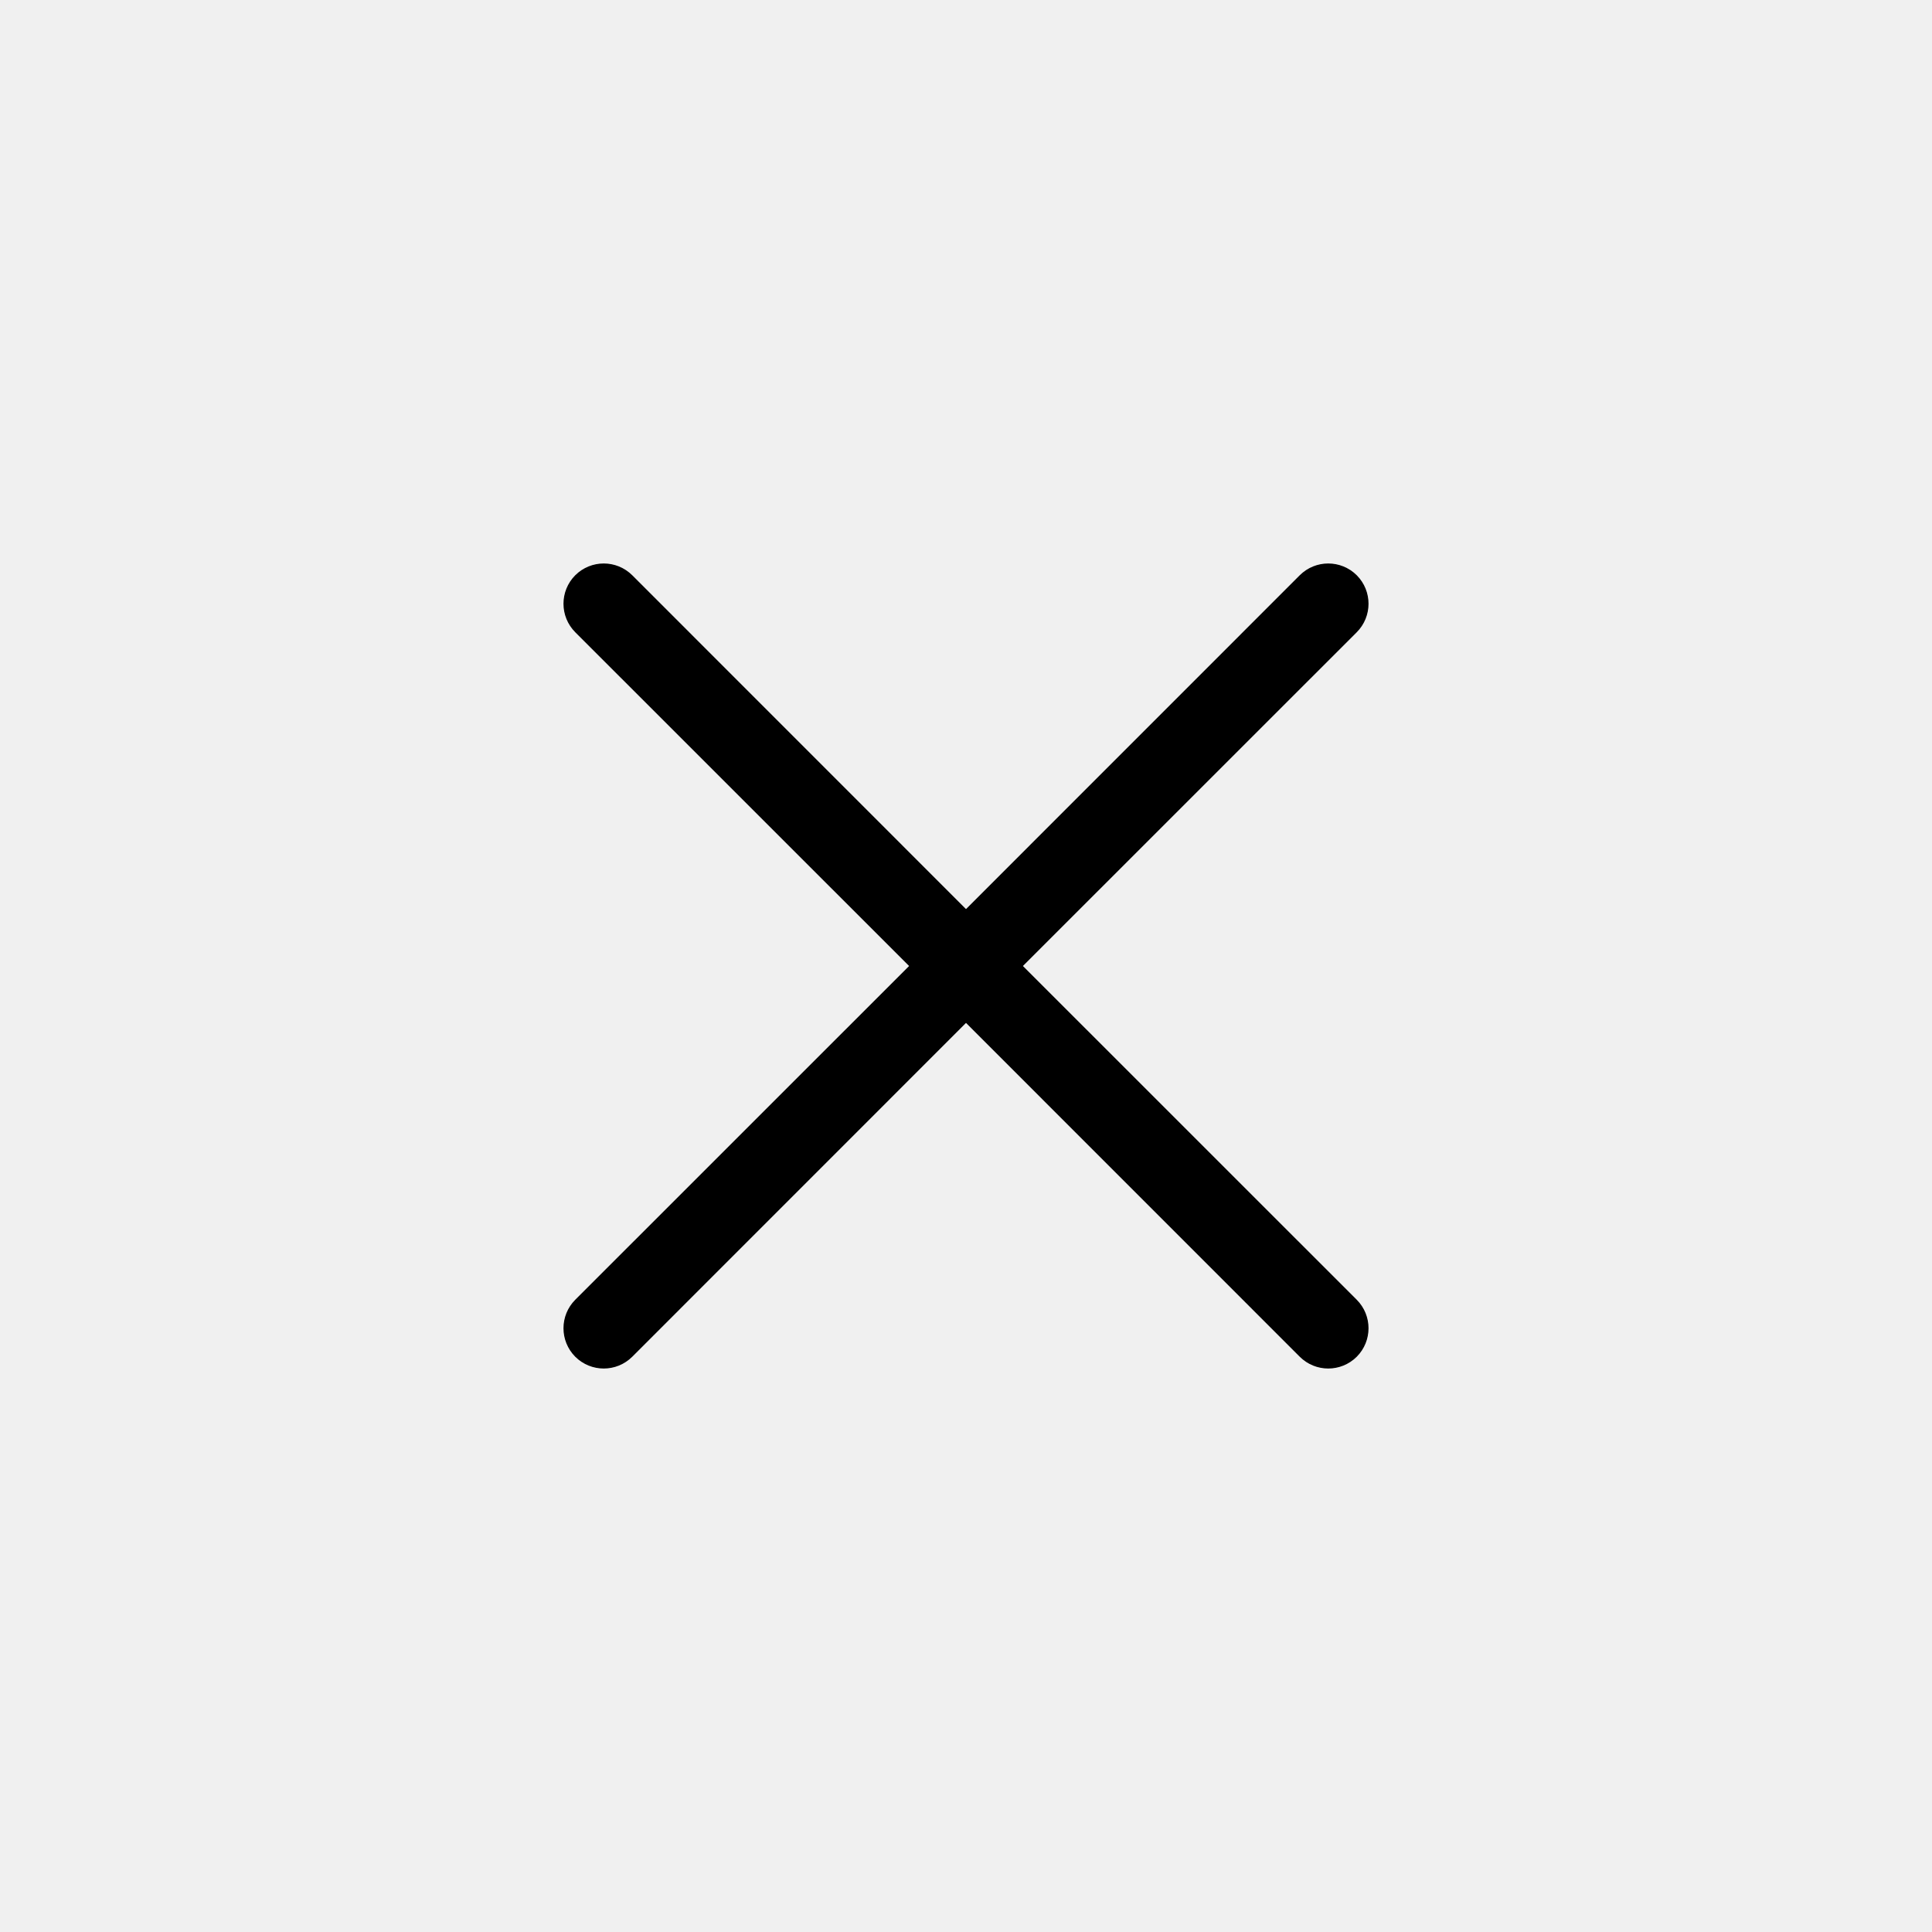
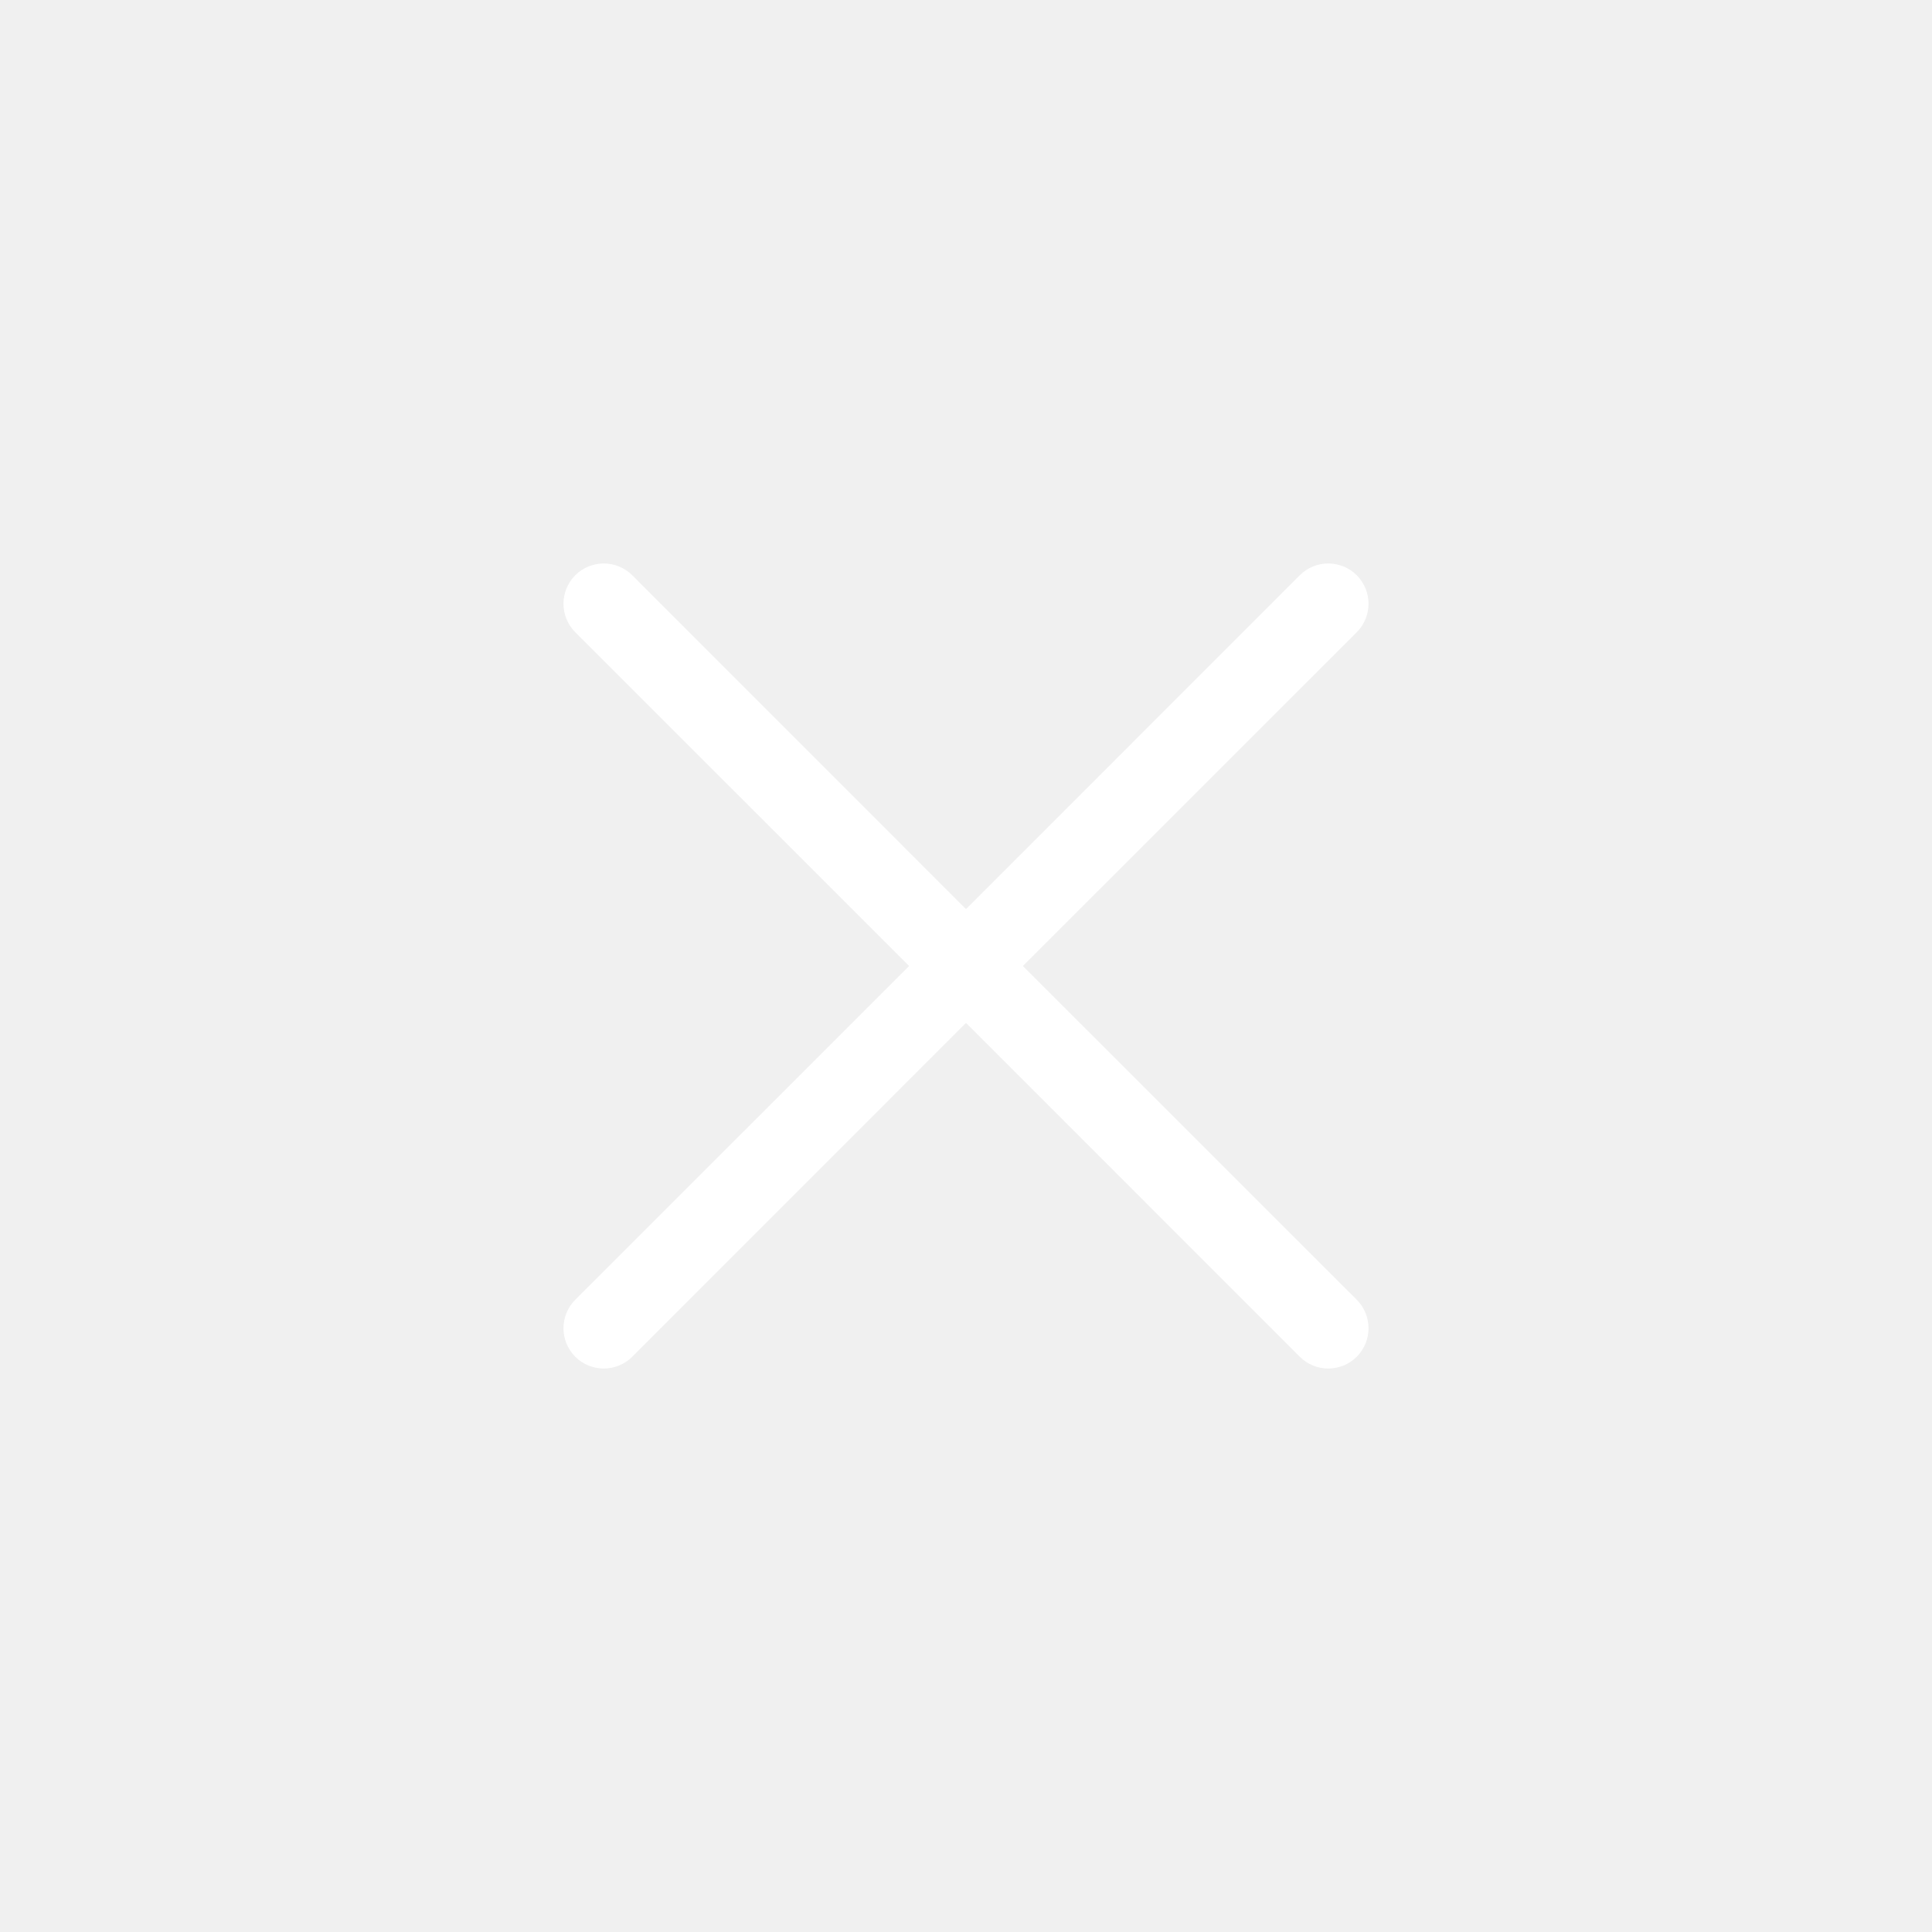
<svg xmlns="http://www.w3.org/2000/svg" width="24" height="24" viewBox="0 0 24 24">
-   <path d="M12,11.293 L16.146,7.146 C16.342,6.951 16.658,6.951 16.854,7.146 C17.049,7.342 17.049,7.658 16.854,7.854 L12.707,12 L16.854,16.146 C17.049,16.342 17.049,16.658 16.854,16.854 C16.658,17.049 16.342,17.049 16.146,16.854 L12,12.707 L7.854,16.854 C7.658,17.049 7.342,17.049 7.146,16.854 C6.951,16.658 6.951,16.342 7.146,16.146 L11.293,12 L7.146,7.854 C6.951,7.658 6.951,7.342 7.146,7.146 C7.342,6.951 7.658,6.951 7.854,7.146 L12,11.293 Z" />
+   <path fill="#ffffff" d="M12,11.293 L16.146,7.146 C16.342,6.951 16.658,6.951 16.854,7.146 C17.049,7.342 17.049,7.658 16.854,7.854 L12.707,12 L16.854,16.146 C17.049,16.342 17.049,16.658 16.854,16.854 C16.658,17.049 16.342,17.049 16.146,16.854 L12,12.707 L7.854,16.854 C7.658,17.049 7.342,17.049 7.146,16.854 C6.951,16.658 6.951,16.342 7.146,16.146 L11.293,12 L7.146,7.854 C6.951,7.658 6.951,7.342 7.146,7.146 C7.342,6.951 7.658,6.951 7.854,7.146 L12,11.293 Z" />
</svg>
